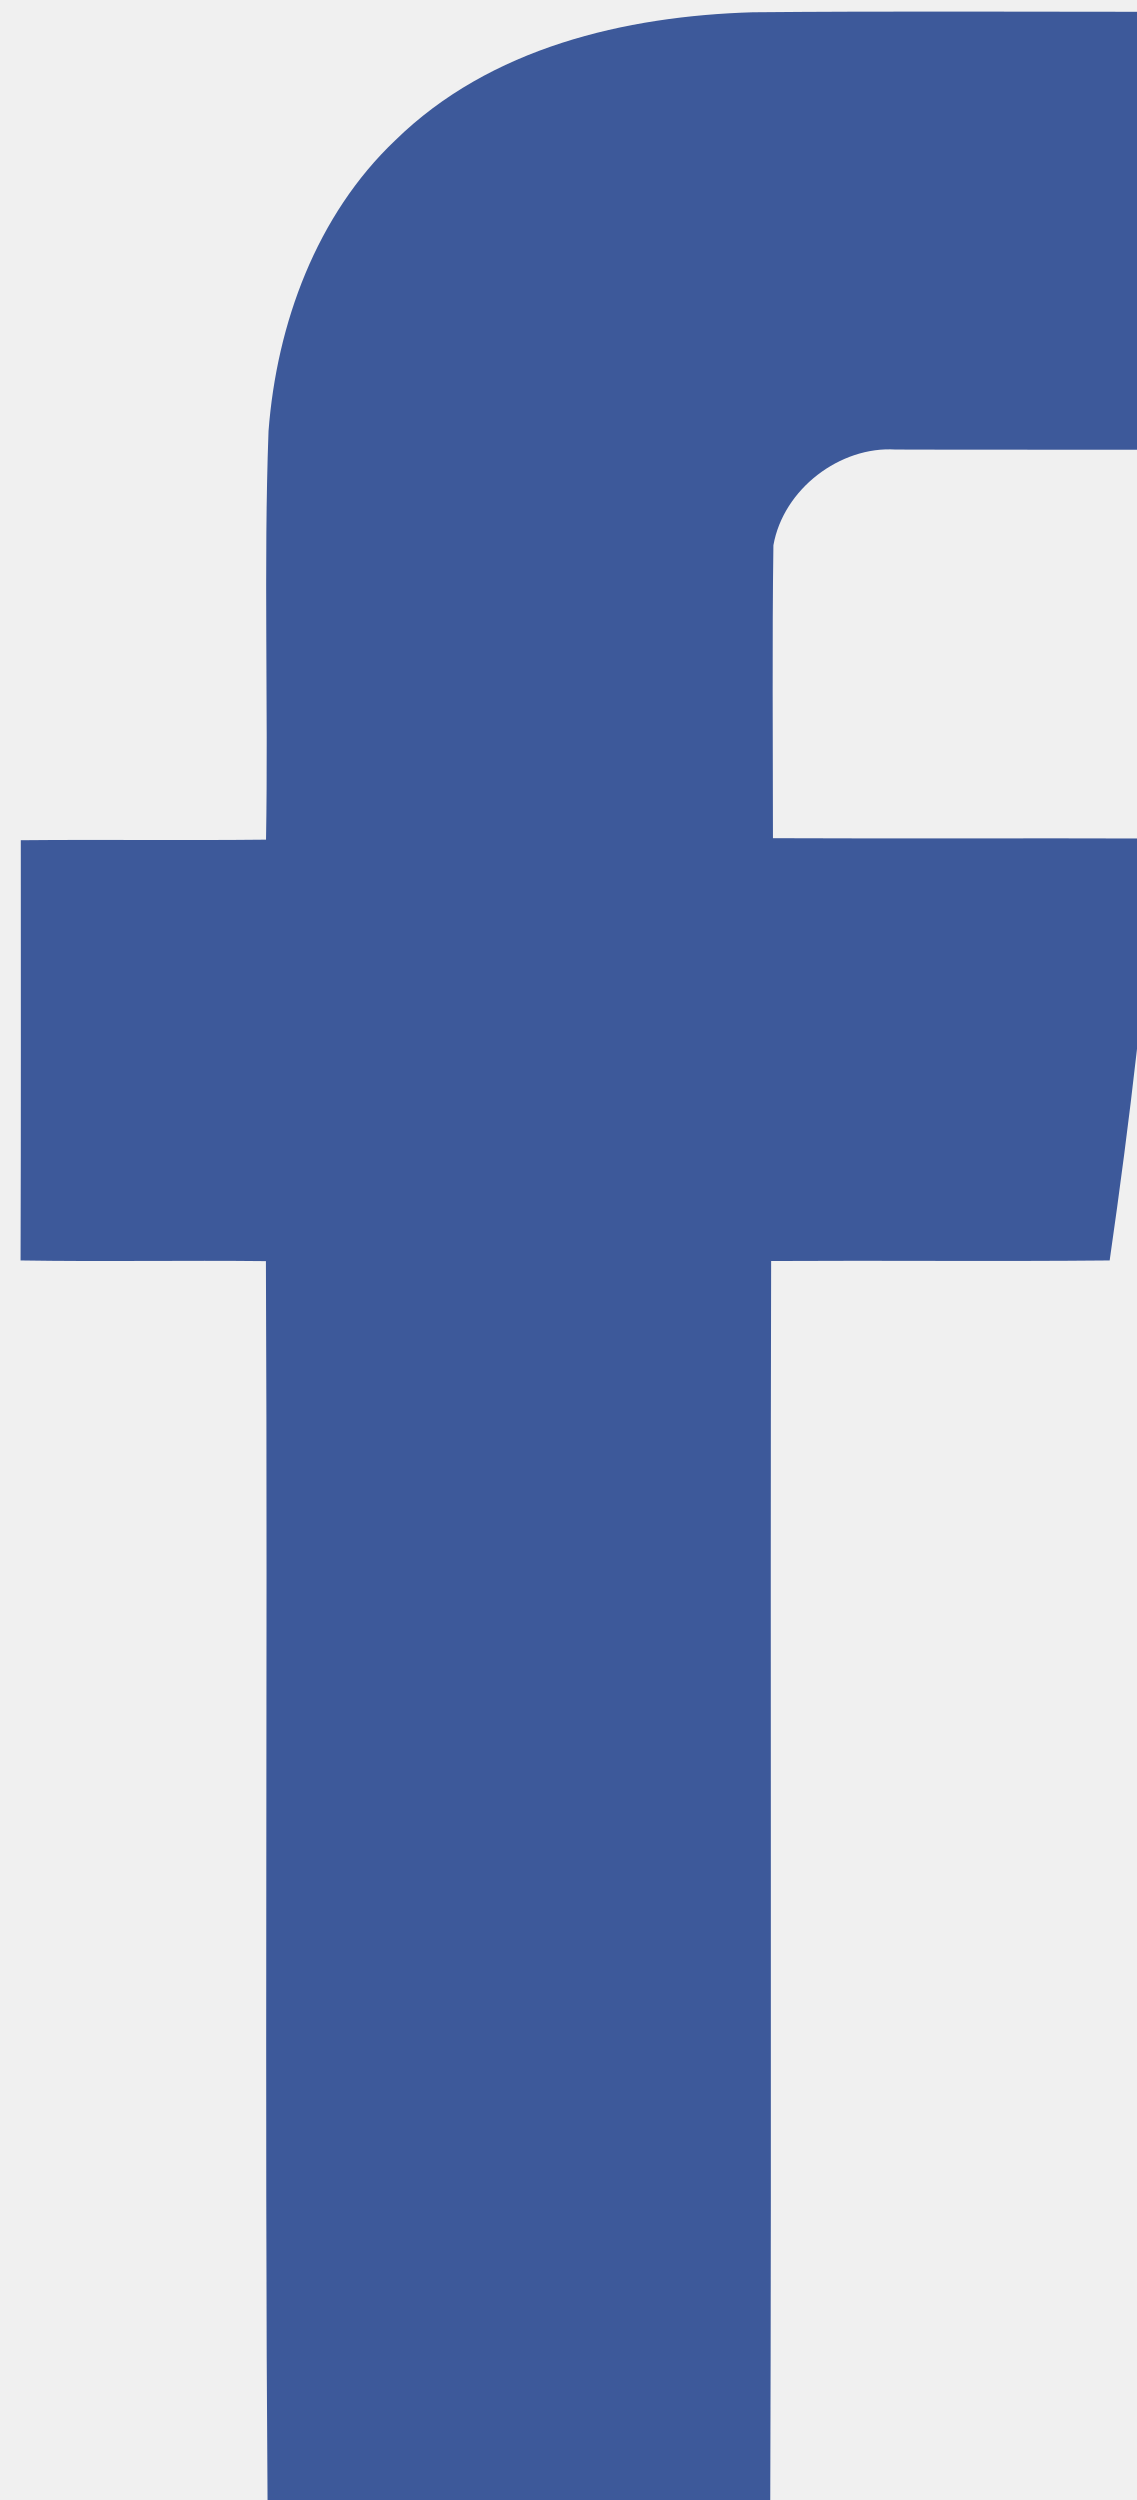
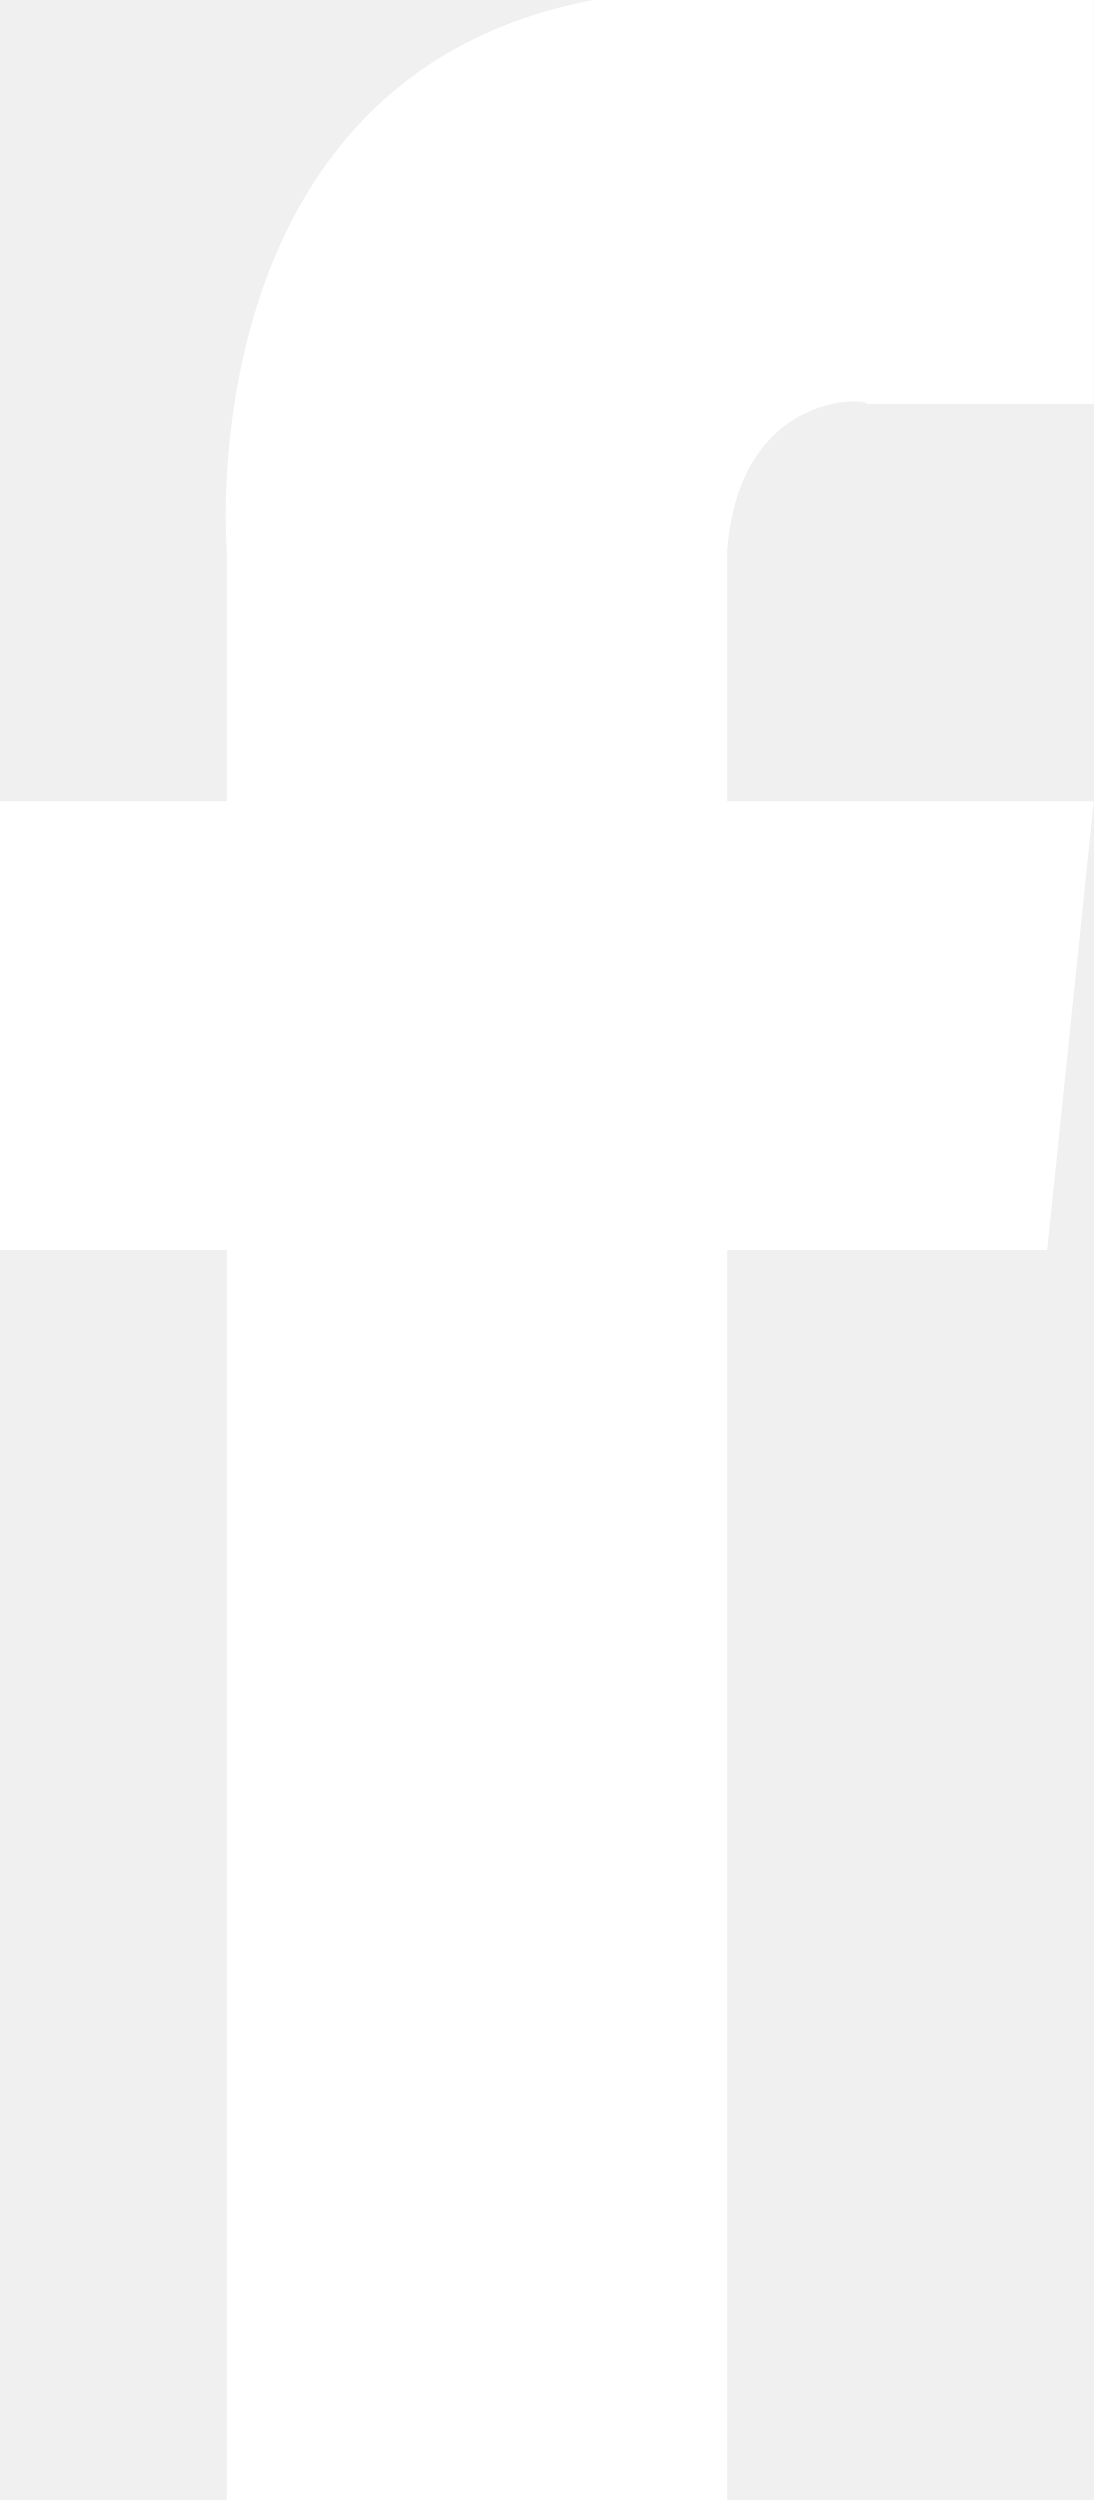
- <svg xmlns="http://www.w3.org/2000/svg" version="1.1" x="0px" y="0px" width="10px" height="22px" viewBox="0 0 10 22" style="enable-background:new 0 0 10 22;" xml:space="preserve">
-   <g id="icons_1_">
-     <g id="Rounded_Rectangle_21_copy_3_xA0_Image_1_">
- 	</g>
-     <g id="Rounded_Rectangle_21_copy_2_xA0_Image_1_">
- 	</g>
-     <g id="home_x5F_address-icon_xA0_Image_1_">
- 	</g>
-     <g id="Rounded_Rectangle_21_xA0_Image_1_">
- 	</g>
-     <g id="Contact-Methods-Phone-icon_xA0_Image_1_">
- 	</g>
-   </g>
-   <g id="bullet_1_" style="enable-background:new    ;">
- </g>
-   <g id="quotes_1_">
-     <g id="_x201C__5_">
- 	</g>
-     <g id="_x201C__4_">
- 	</g>
-     <g id="_x201C__3_">
- 	</g>
-     <g id="_x201C__2_">
- 	</g>
-     <g id="_x201C__1_">
- 	</g>
-     <g id="_x201C_">
- 	</g>
-   </g>
-   <g id="big_heart_xA0_Image_1_">
- </g>
-   <g id="mag_1_" style="enable-background:new    ;">
- </g>
-   <g id="arrows_1_">
- </g>
-   <g id="hearts_1_">
- </g>
-   <g id="Layer_28">
-     <path style="fill:#3D599A;" d="M3.478,1.235c0.834-0.817,2.023-1.093,3.145-1.127c1.186-0.011,2.371-0.004,3.557-0.004   c0.004,1.284,0.006,2.57-0.001,3.854C9.411,3.956,8.645,3.959,7.88,3.956C7.394,3.925,6.894,4.302,6.806,4.798   C6.794,5.657,6.802,6.517,6.802,7.376c1.124,0.005,2.248-0.001,3.371,0.003c-0.082,1.242-0.231,2.481-0.408,3.713   c-0.993,0.01-1.986-0.001-2.979,0.005c-0.009,3.667,0.005,7.333-0.008,11c-1.474,0.006-2.949-0.004-4.423,0.004   c-0.028-3.667,0.002-7.336-0.015-11.003c-0.72-0.008-1.439,0.006-2.159-0.006C0.185,9.86,0.183,8.626,0.183,7.394   c0.719-0.007,1.438,0.003,2.158-0.005c0.021-1.198-0.022-2.397,0.022-3.595C2.435,2.846,2.787,1.891,3.478,1.235z" />
-   </g>
-   <g id="Layer_29">
- </g>
-   <g id="Layer_22">
-     <g id="Layer_23">
- 	</g>
-   </g>
+ <svg xmlns="http://www.w3.org/2000/svg" width="7" height="16" viewBox="0 0 7 16" fill="none">
+   <path d="M4.654 3.528V5.128H7L6.702 8H4.654V16H1.452V8H0V5.128H1.452V3.528C1.452 3.528 1.191 0.492 3.798 0H7V2.585H5.548C5.548 2.544 4.729 2.503 4.654 3.528Z" fill="white" />
</svg>
